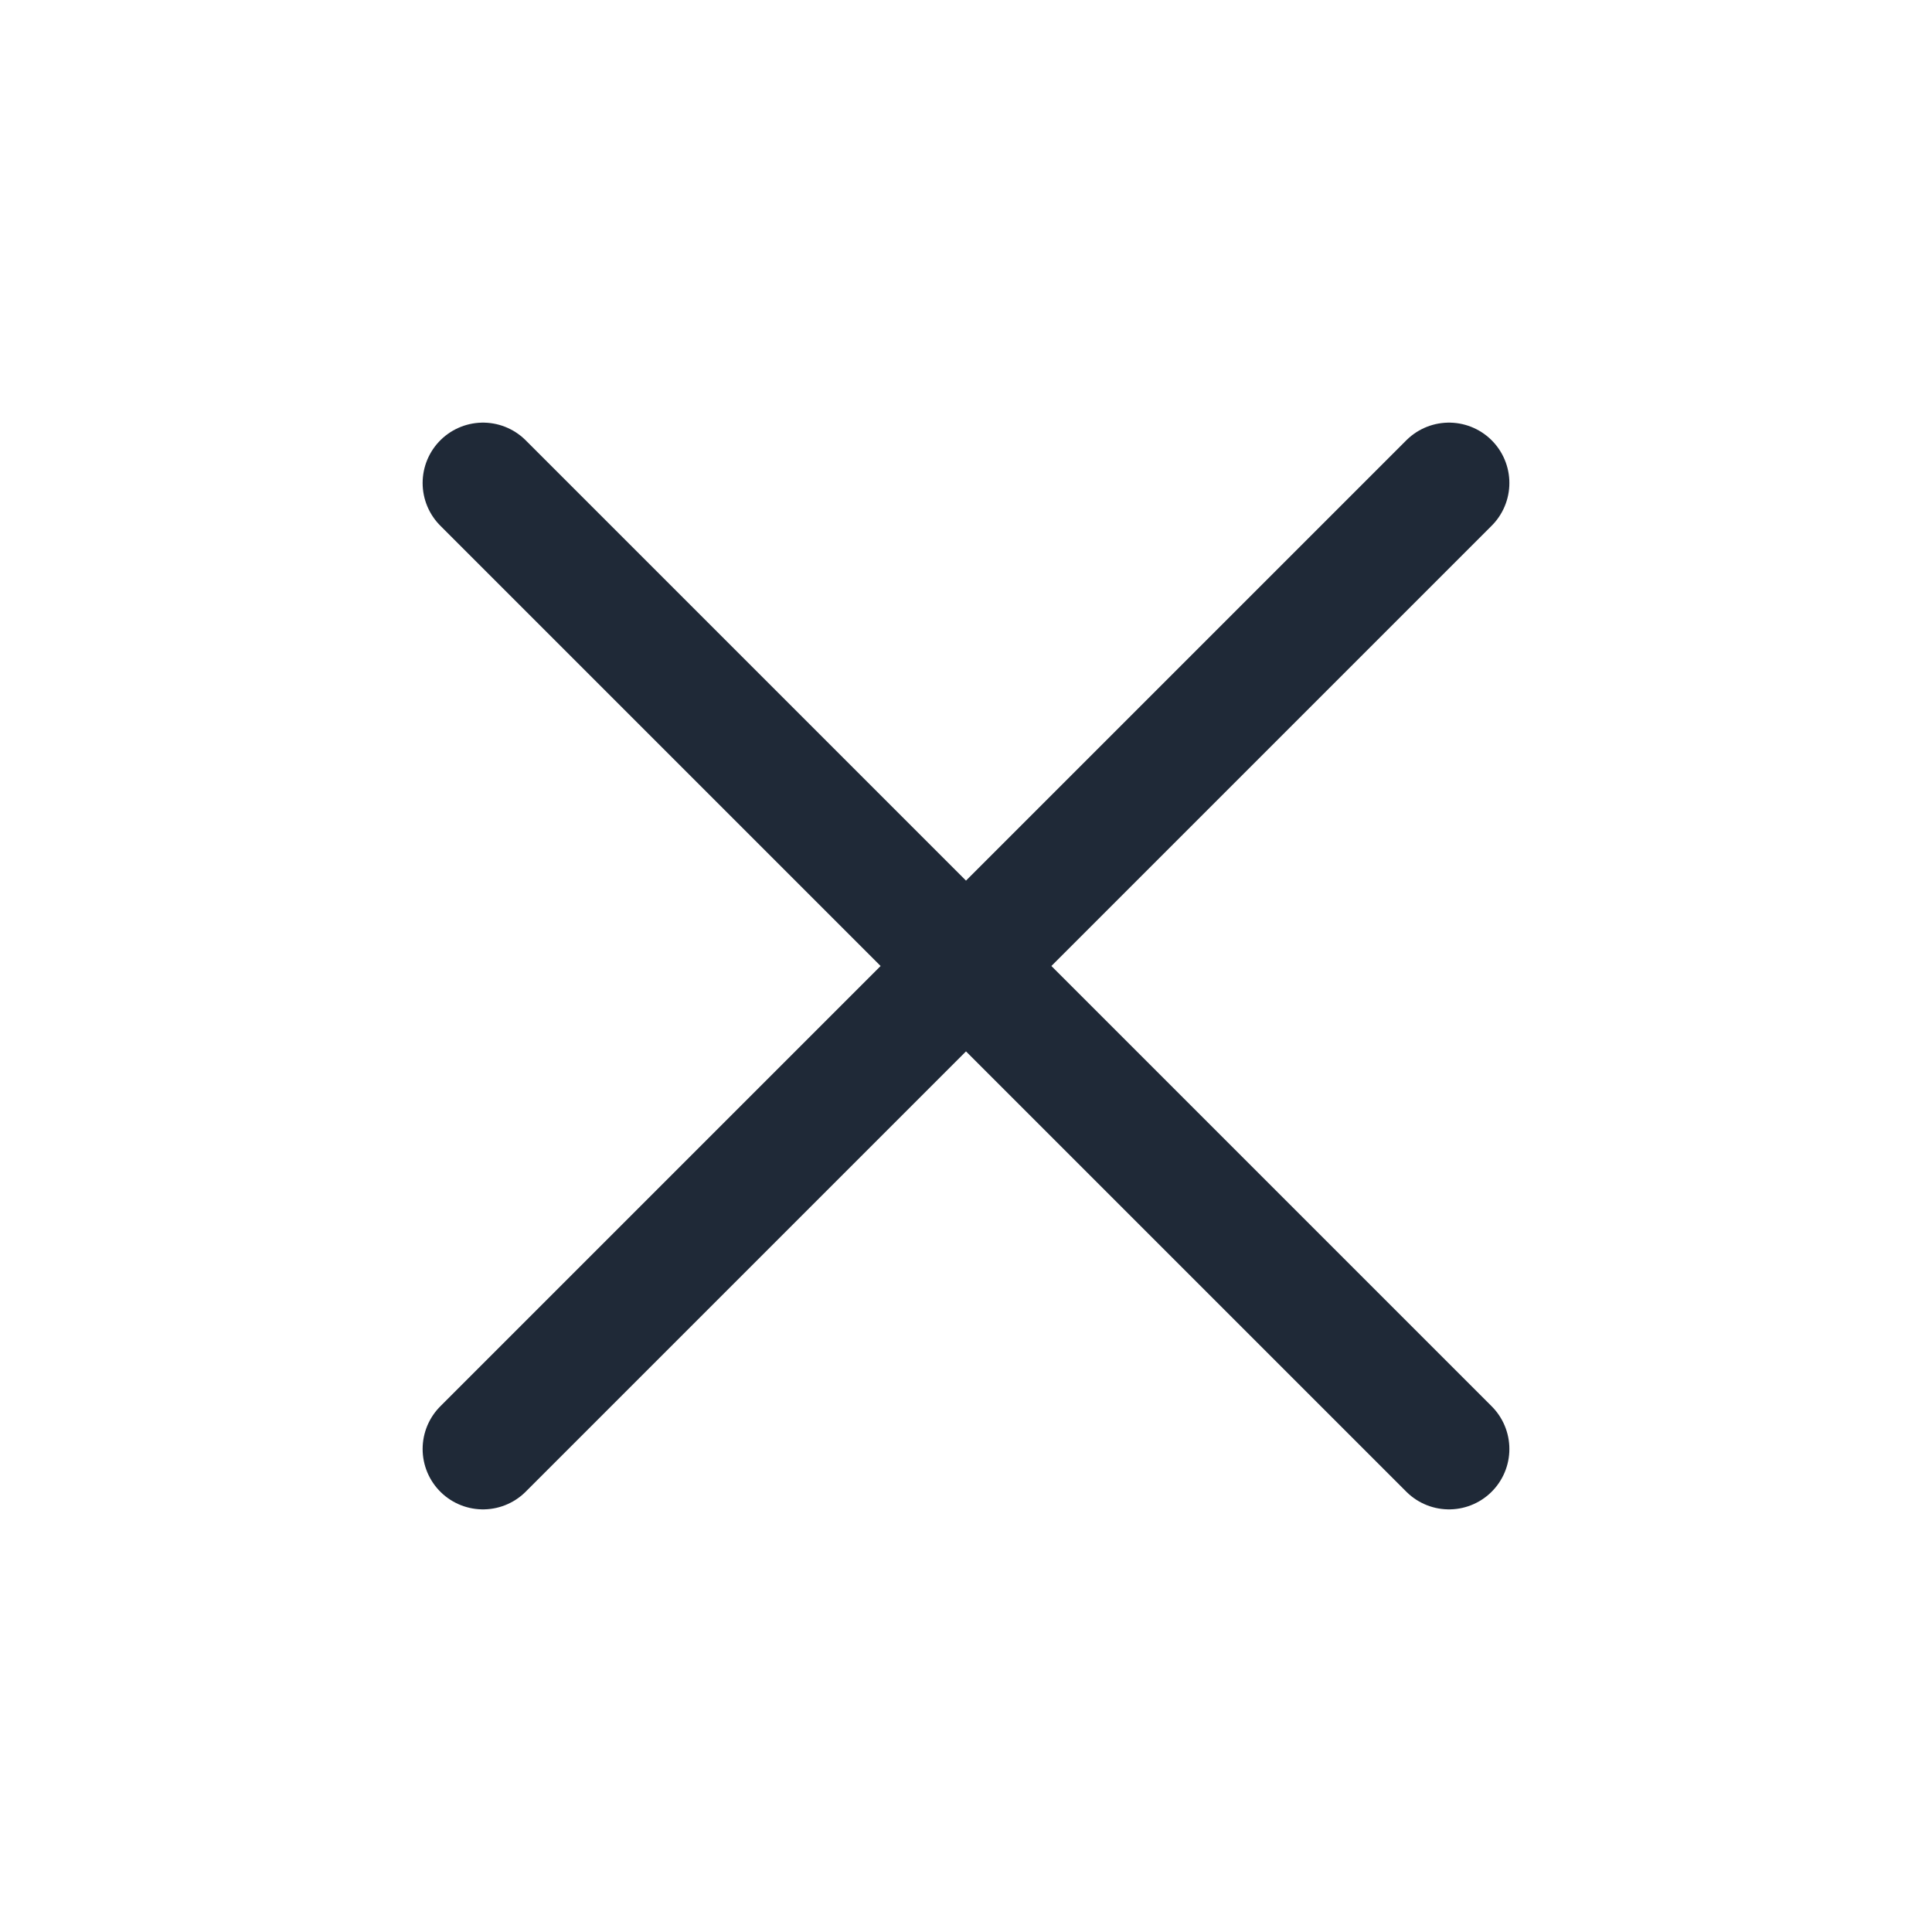
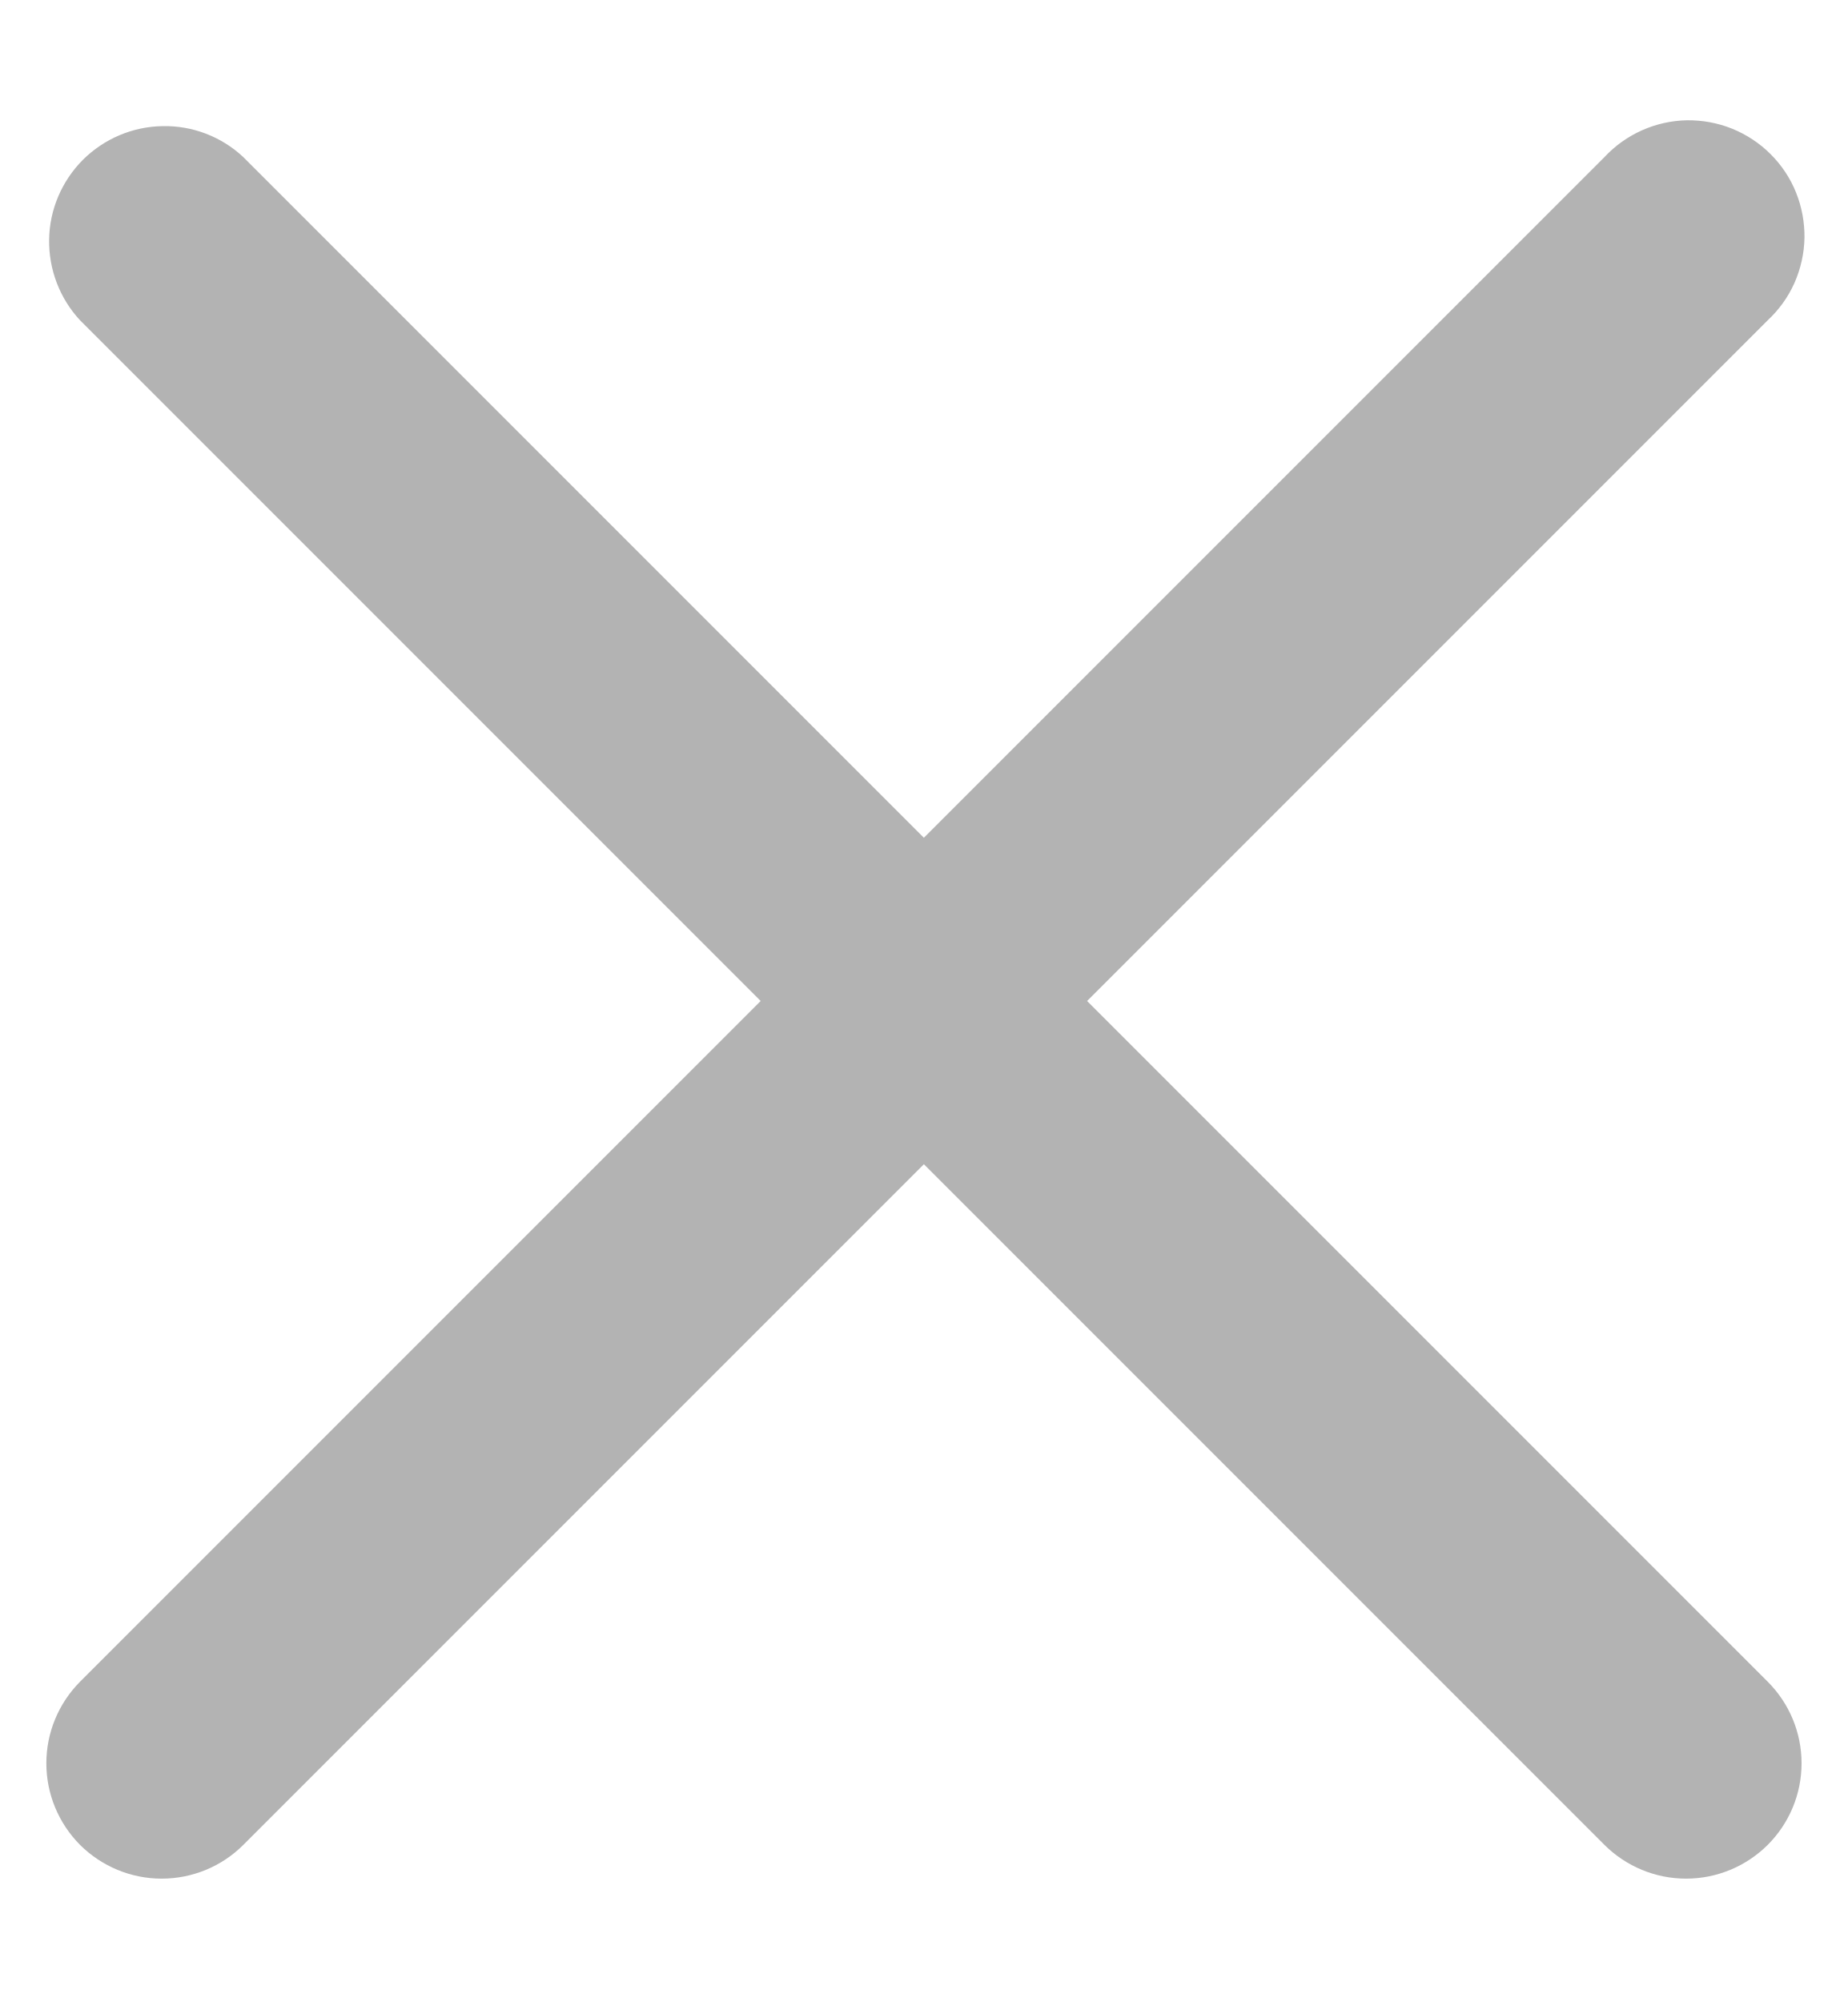
- <svg xmlns="http://www.w3.org/2000/svg" width="24" height="24" viewBox="0 0 24 24" stroke="#1F2937" fill="none">
-   <path d="M6 18L18 6M6 6L18 18" stroke-width="1.5" stroke-linecap="round" stroke-linejoin="round" />
+ <svg xmlns="http://www.w3.org/2000/svg" width="12" height="13" viewBox="0 0 12 13" fill="none">
+   <path d="M7.06 6.5L11.48 2.08C11.554 2.011 11.613 1.929 11.654 1.837C11.695 1.744 11.717 1.645 11.719 1.544C11.72 1.444 11.702 1.344 11.664 1.25C11.627 1.157 11.57 1.072 11.499 1.001C11.428 0.93 11.343 0.874 11.25 0.836C11.156 0.798 11.056 0.78 10.956 0.781C10.855 0.783 10.756 0.805 10.664 0.846C10.572 0.887 10.489 0.946 10.42 1.02L6 5.44L1.58 1.02C1.438 0.887 1.25 0.815 1.056 0.819C0.861 0.822 0.676 0.901 0.538 1.038C0.401 1.176 0.322 1.361 0.319 1.555C0.316 1.75 0.388 1.938 0.52 2.08L4.94 6.5L0.52 10.92C0.38 11.061 0.301 11.251 0.301 11.45C0.301 11.649 0.38 11.839 0.52 11.98C0.661 12.12 0.851 12.199 1.05 12.199C1.249 12.199 1.44 12.12 1.58 11.98L6 7.56L10.42 11.98C10.561 12.12 10.751 12.199 10.95 12.199C11.149 12.199 11.339 12.12 11.48 11.98C11.621 11.839 11.7 11.649 11.7 11.45C11.7 11.251 11.621 11.061 11.48 10.92L7.06 6.5Z" fill="#B3B3B3" />
</svg>
